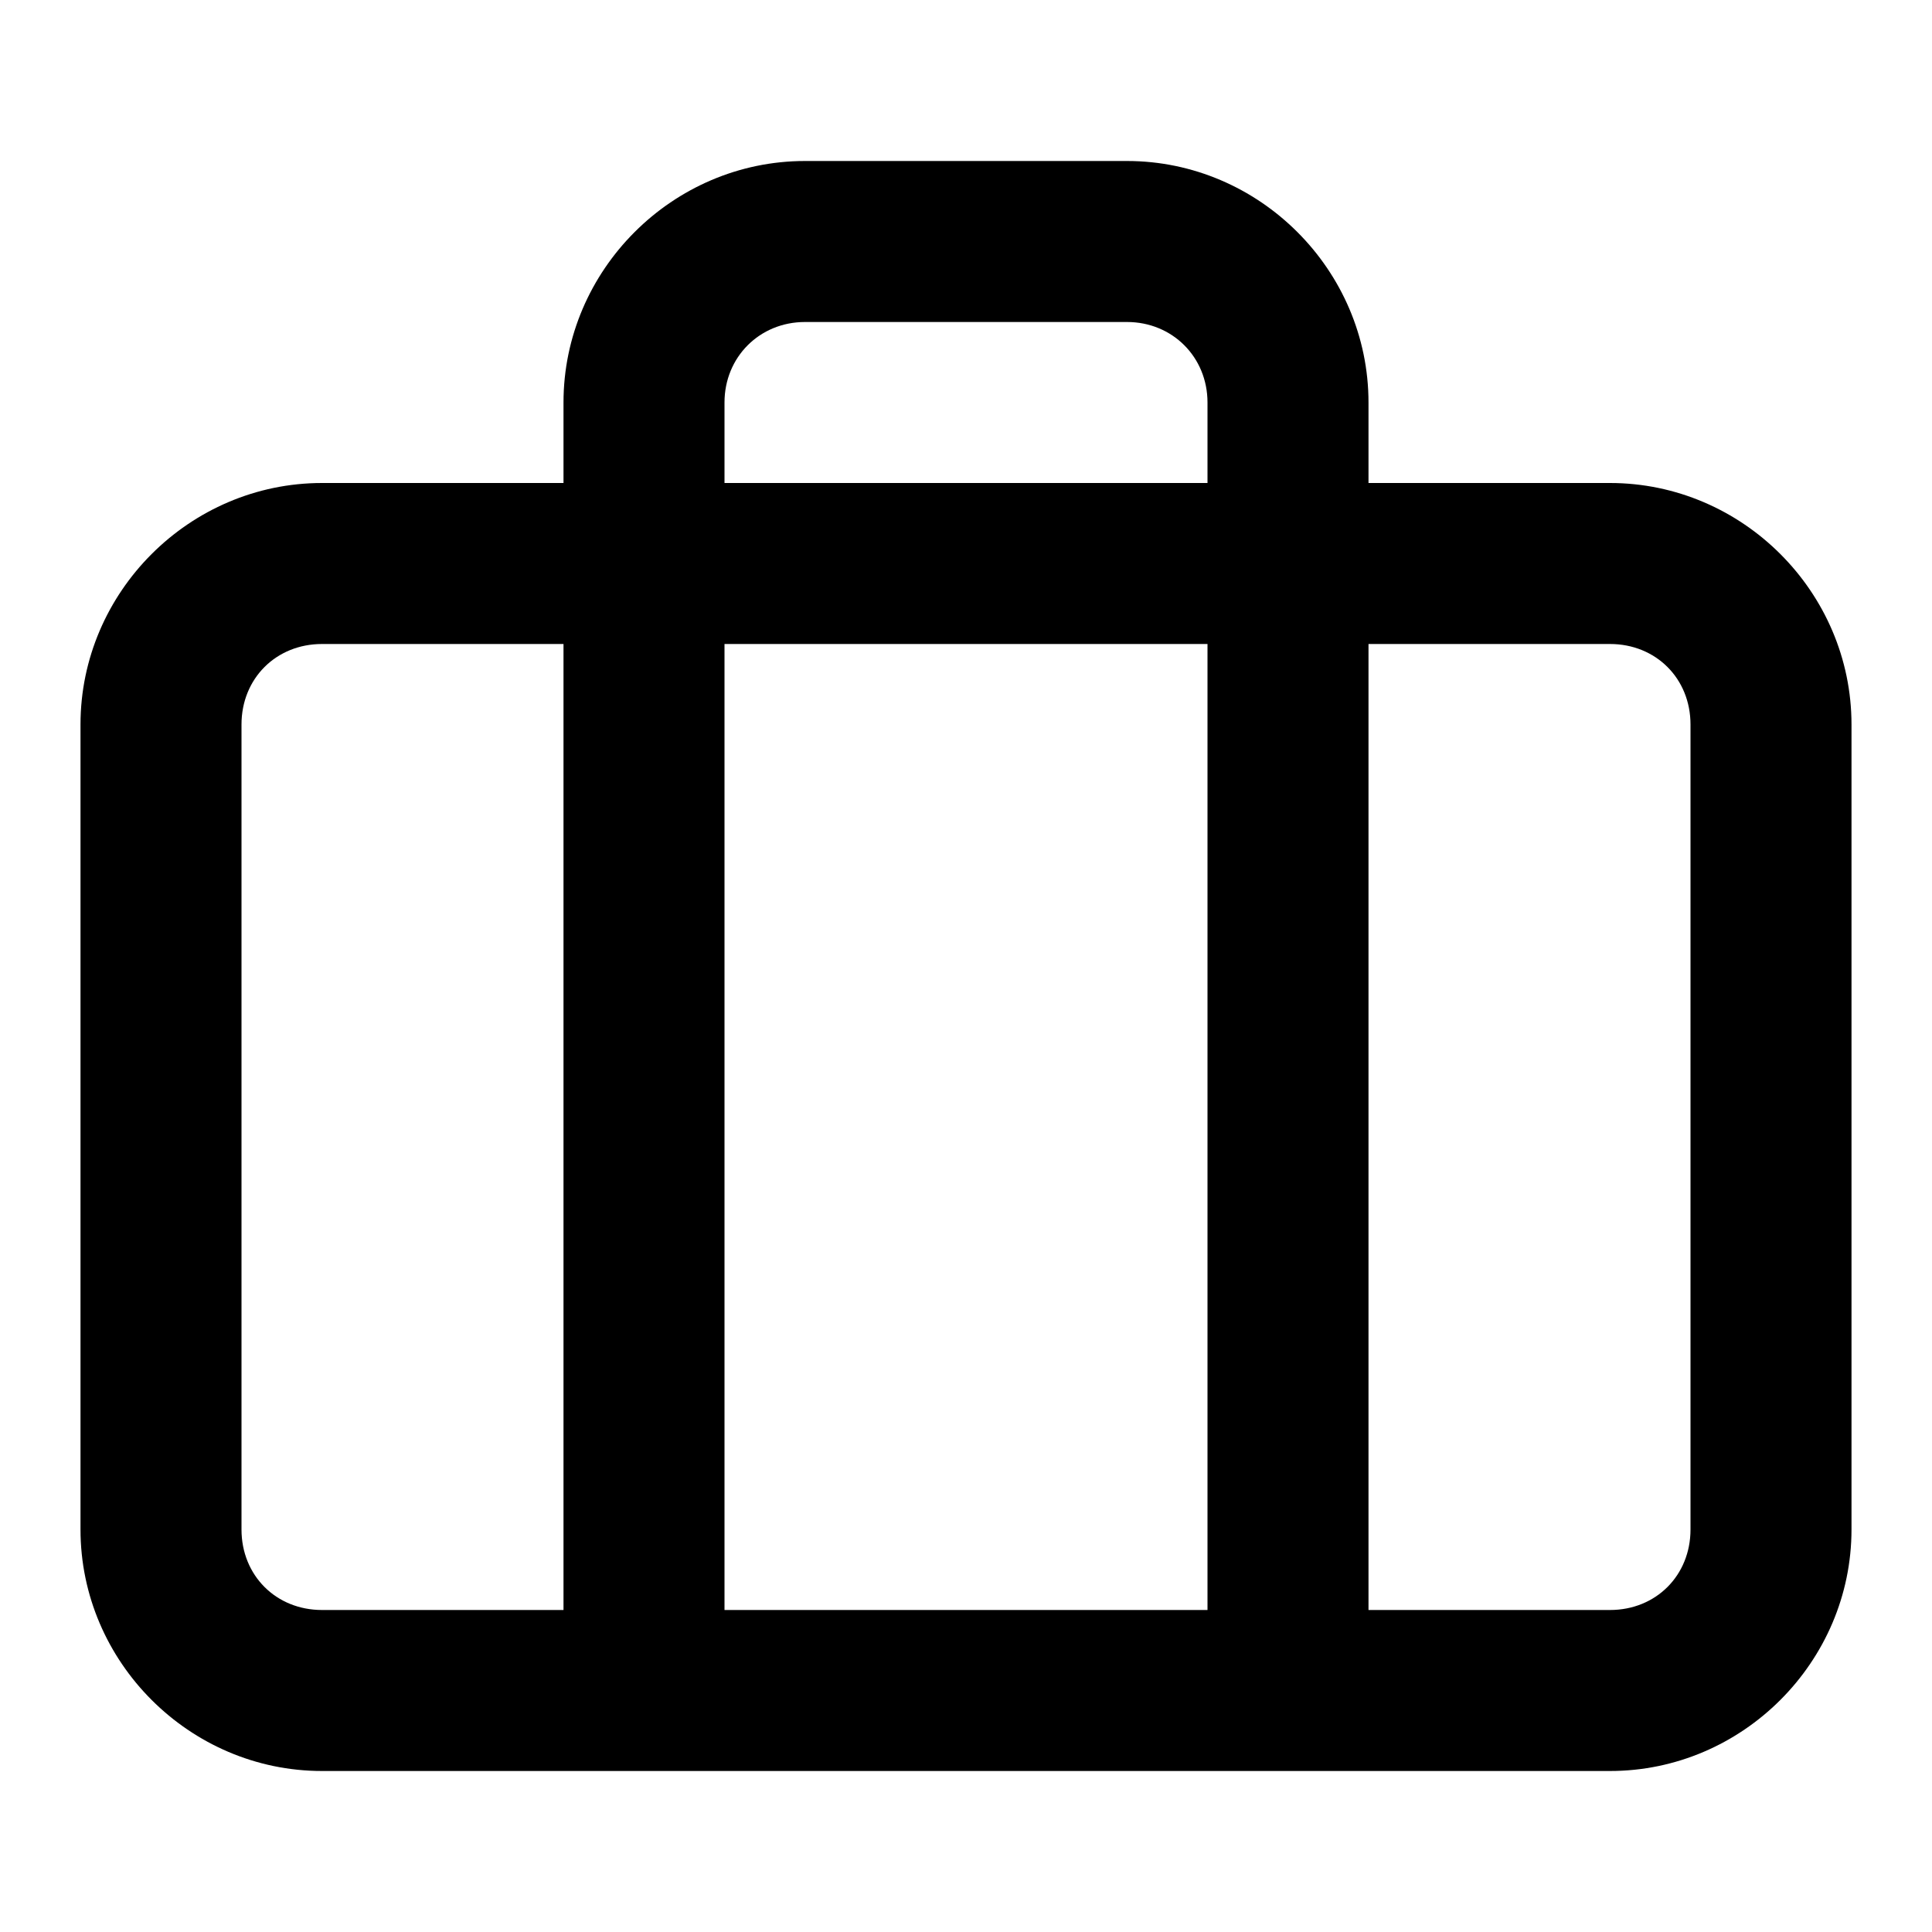
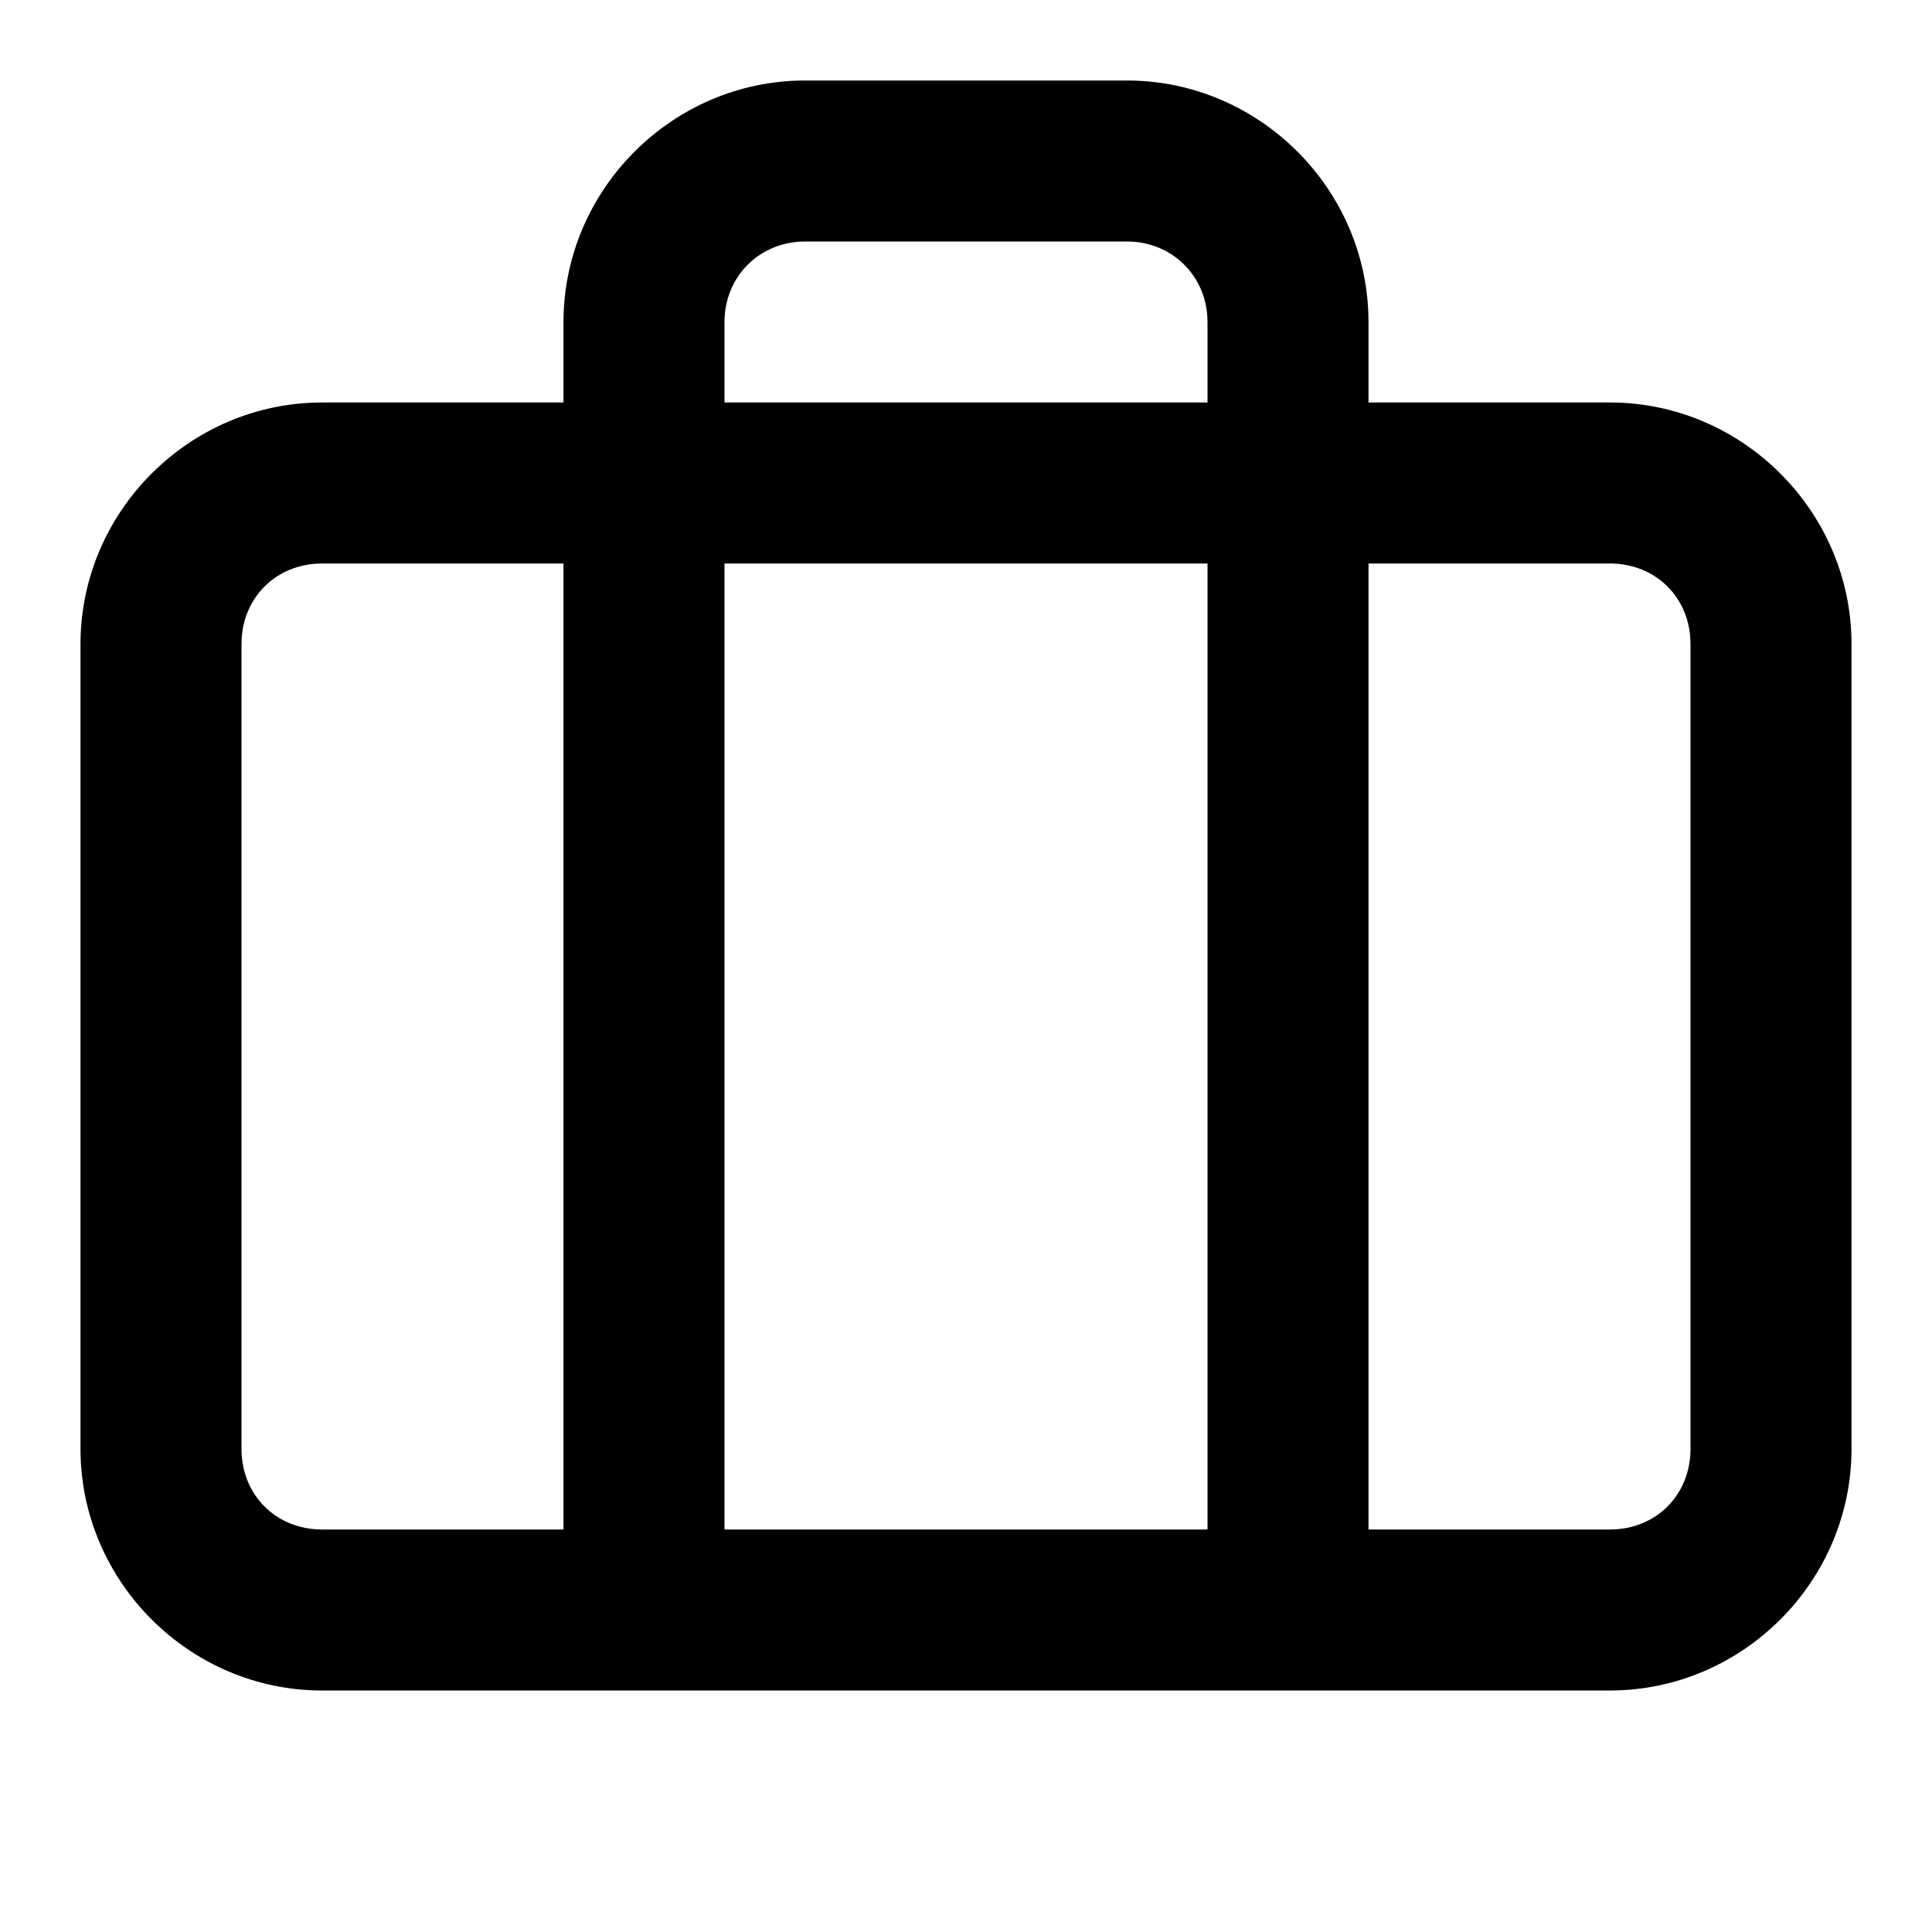
<svg xmlns="http://www.w3.org/2000/svg" width="24" height="24" viewBox="0 0 24 24" fill="currentColor" tags="work,bag,baggage,folder" categories="transportation">
-   <path d="M 10 2 C 8.355 2 7 3.355 7 5 L 7 6 L 4 6 C 2.355 6 1 7.355 1 9 L 1 19 C 1 20.645 2.355 22 4 22 L 8 22 L 16 22 L 20 22 C 21.645 22 23 20.645 23 19 L 23 9 C 23 7.355 21.645 6 20 6 L 17 6 L 17 5 C 17 3.355 15.645 2 14 2 L 10 2 z M 10 4 L 14 4 C 14.564 4 15 4.436 15 5 L 15 6 L 9 6 L 9 5 C 9 4.436 9.436 4 10 4 z M 4 8 L 7 8 L 7 20 L 4 20 C 3.429 20 3 19.571 3 19 L 3 9 C 3 8.429 3.429 8 4 8 z M 9 8 L 15 8 L 15 20 L 9 20 L 9 8 z M 17 8 L 20 8 C 20.571 8 21 8.429 21 9 L 21 19 C 21 19.571 20.571 20 20 20 L 17 20 L 17 8 z " />
+   <path d="M 10 1 C 8.355 1 7 2.355 7 4 L 7 5 L 4 5 C 2.355 5 1 6.355 1 8 L 1 18 C 1 19.645 2.355 21 4 21 L 8 21 L 16 21 L 20 21 C 21.645 21 23 19.645 23 18 L 23 8 C 23 6.355 21.645 5 20 5 L 17 5 L 17 4 C 17 2.355 15.645 1 14 1 L 10 1 z M 10 3 L 14 3 C 14.564 3 15 3.436 15 4 L 15 5 L 9 5 L 9 4 C 9 3.436 9.436 3 10 3 z M 4 7 L 7 7 L 7 19 L 4 19 C 3.429 19 3 18.571 3 18 L 3 8 C 3 7.429 3.429 7 4 7 z M 9 7 L 15 7 L 15 19 L 9 19 L 9 7 z M 17 7 L 20 7 C 20.571 7 21 7.429 21 8 L 21 18 C 21 18.571 20.571 19 20 19 L 17 19 L 17 7 z " />
</svg>
